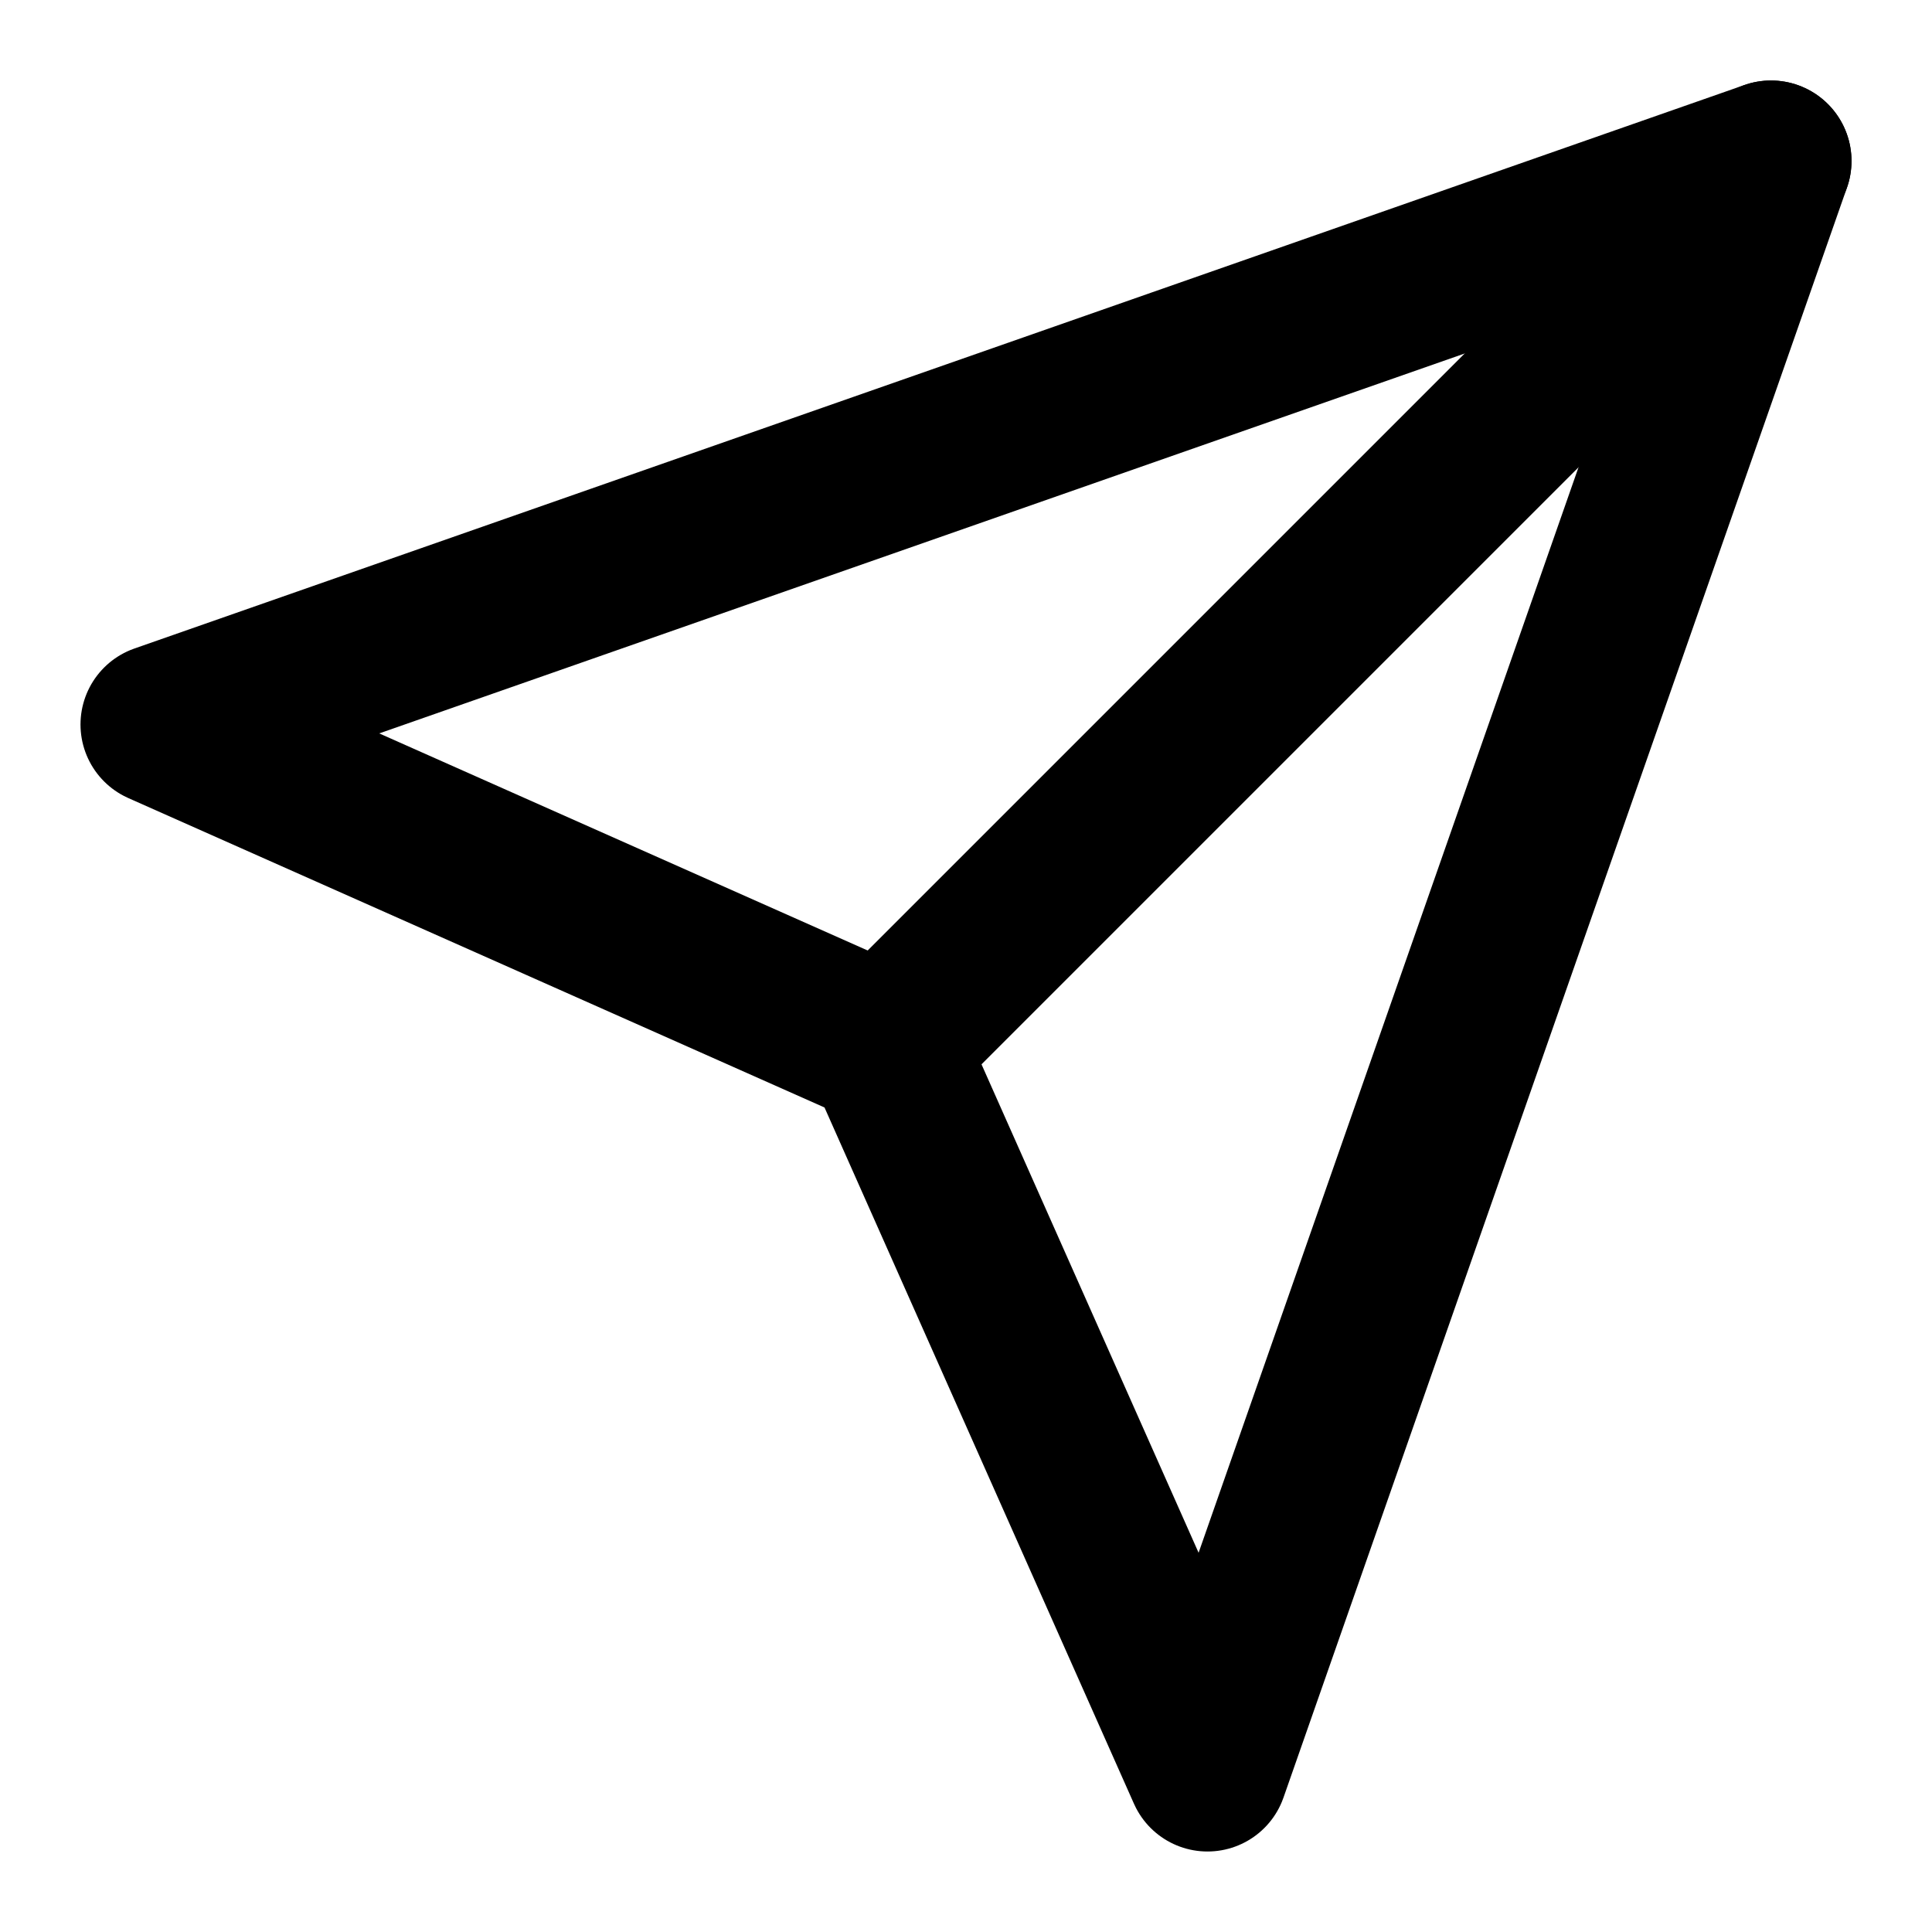
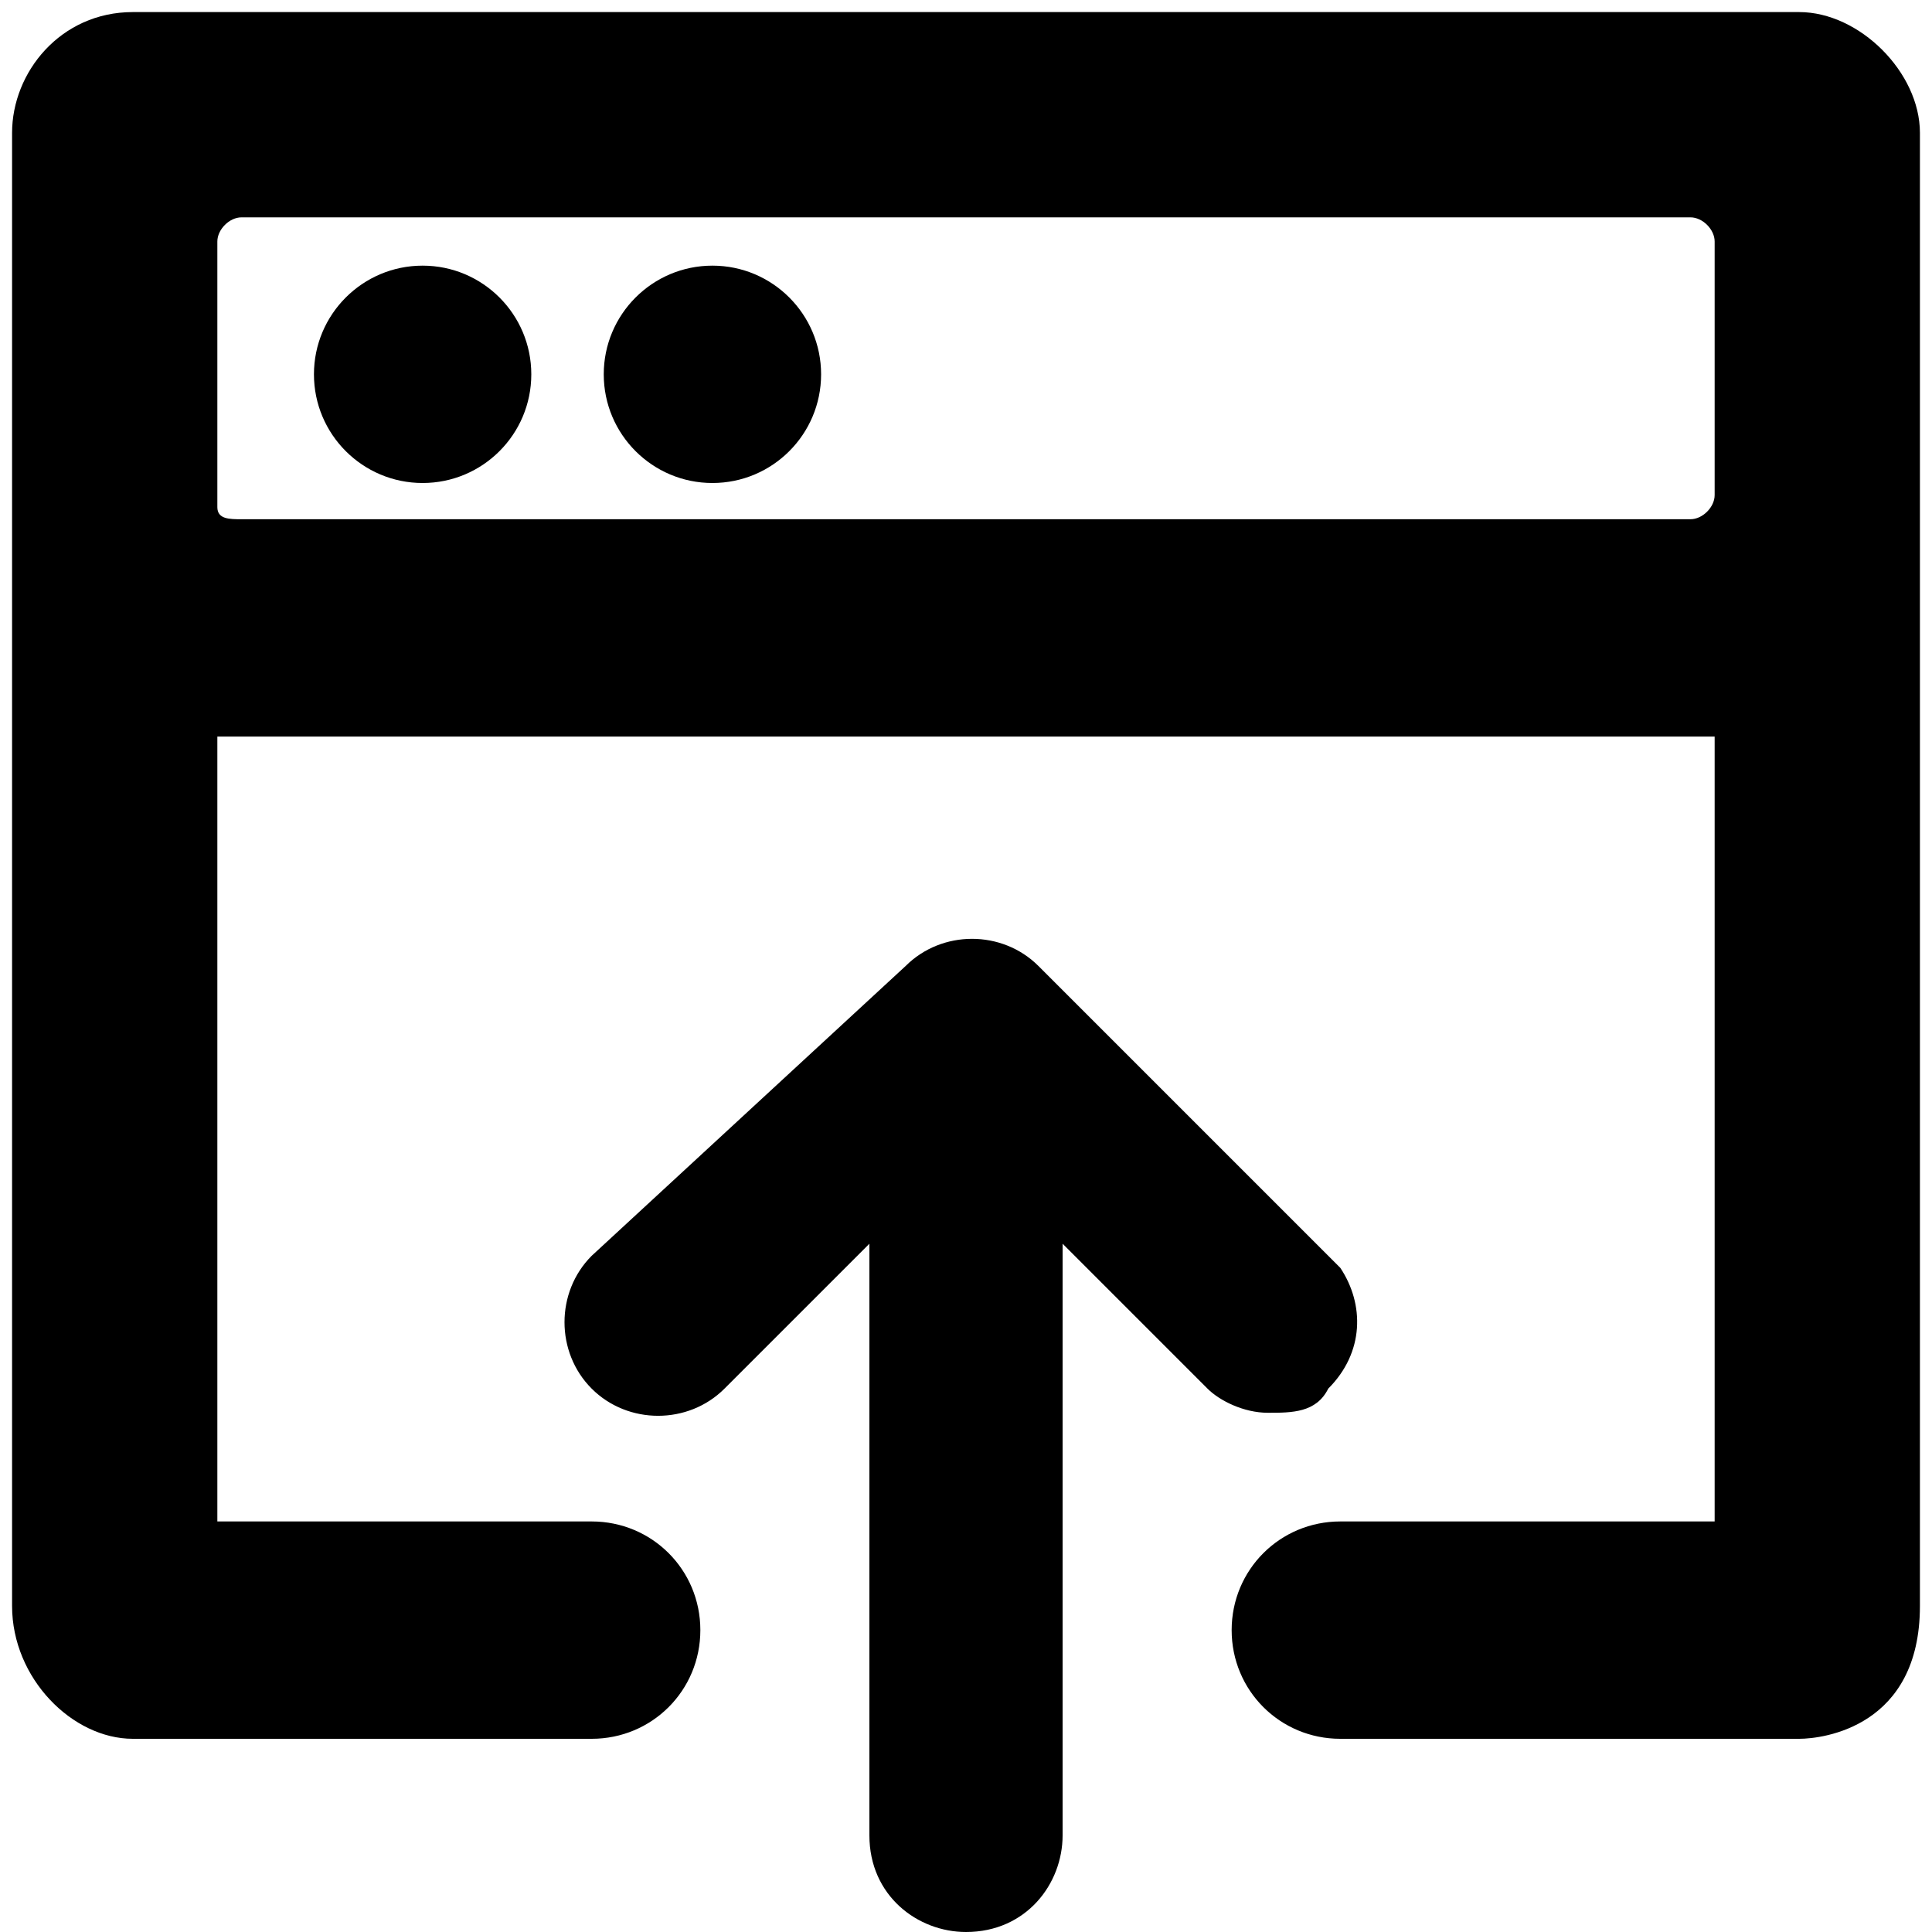
- <svg xmlns="http://www.w3.org/2000/svg" width="24" height="24" viewBox="0 0 24 24" fill="none" stroke="currentColor" stroke-width="2" stroke-linecap="round" stroke-linejoin="round" class="feather feather-send">
-   <line x1="22" y1="2" x2="11" y2="13" />
-   <polygon points="22 2 15 22 11 13 2 9 22 2" />
+ <svg xmlns="http://www.w3.org/2000/svg" version="1.1" id="Layer_1" x="0px" y="0px" viewBox="0 0 16 16" style="enable-background:new 0 0 16 16;" xml:space="preserve">
+   <g>
+     <path d="M14.9,0.1H1.1c-0.6,0-1,0.5-1,1v12.2c0,0.6,0.5,1.1,1,1.1h3.8c0.5,0,0.9-0.4,0.9-0.9l0,0c0-0.5-0.4-0.9-0.9-0.9H1.8V6.1   h12.4v6.5h-3.1c-0.5,0-0.9,0.4-0.9,0.9l0,0c0,0.5,0.4,0.9,0.9,0.9h3.8c0.2,0,1-0.1,1-1.1V1.1C15.9,0.6,15.4,0.1,14.9,0.1z M1.8,4.2   V2c0-0.1,0.1-0.2,0.2-0.2h12c0.1,0,0.2,0.1,0.2,0.2v2.1c0,0.1-0.1,0.2-0.2,0.2H2C1.9,4.3,1.8,4.3,1.8,4.2z" />
+   </g>
+   <g>
+     <path d="M11,11.5c-0.1,0.2-0.3,0.2-0.5,0.2s-0.4-0.1-0.5-0.2l-1.2-1.2v4.9C8.8,15.6,8.5,16,8,16c-0.4,0-0.8-0.3-0.8-0.8v-4.9   L6,11.5c-0.3,0.3-0.8,0.3-1.1,0c-0.3-0.3-0.3-0.8,0-1.1L7.5,8c0.3-0.3,0.8-0.3,1.1,0l2.5,2.5C11.3,10.8,11.3,11.2,11,11.5z" />
+   </g>
+   <g>
+     <circle cx="3.5" cy="3.1" r="0.9" />
+   </g>
+   <g>
+     <circle cx="5.9" cy="3.1" r="0.9" />
+   </g>
</svg>
